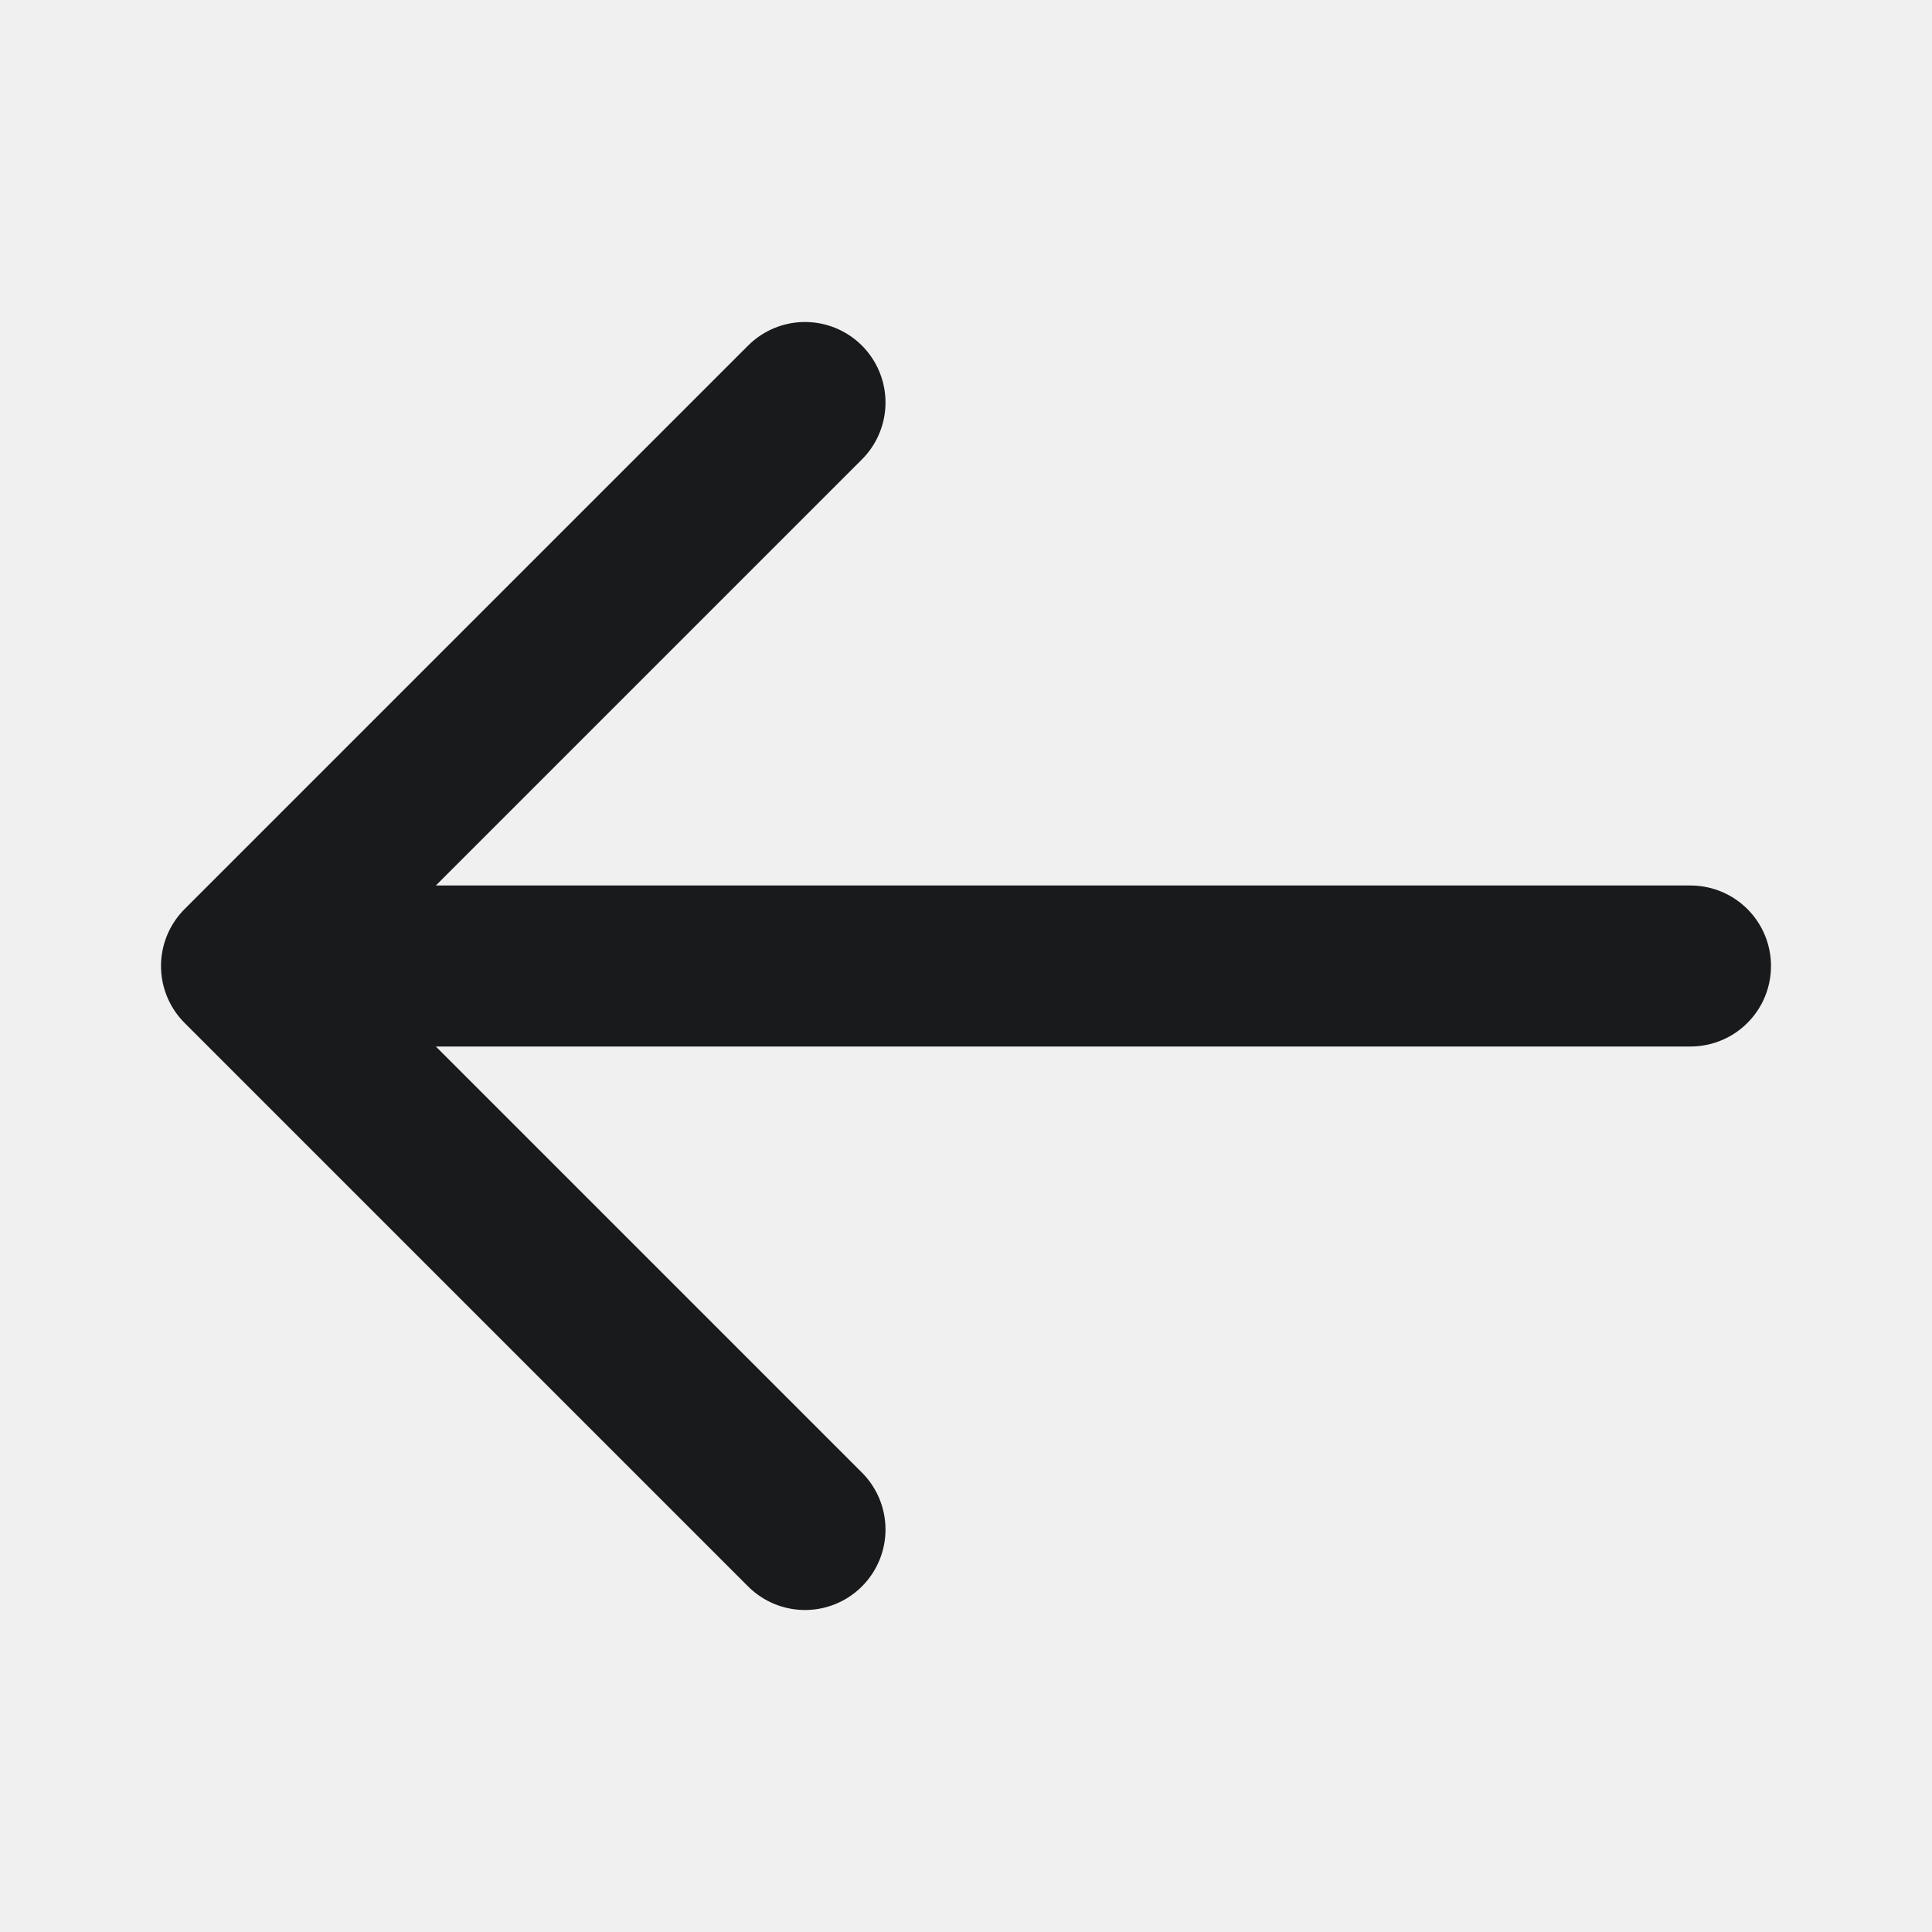
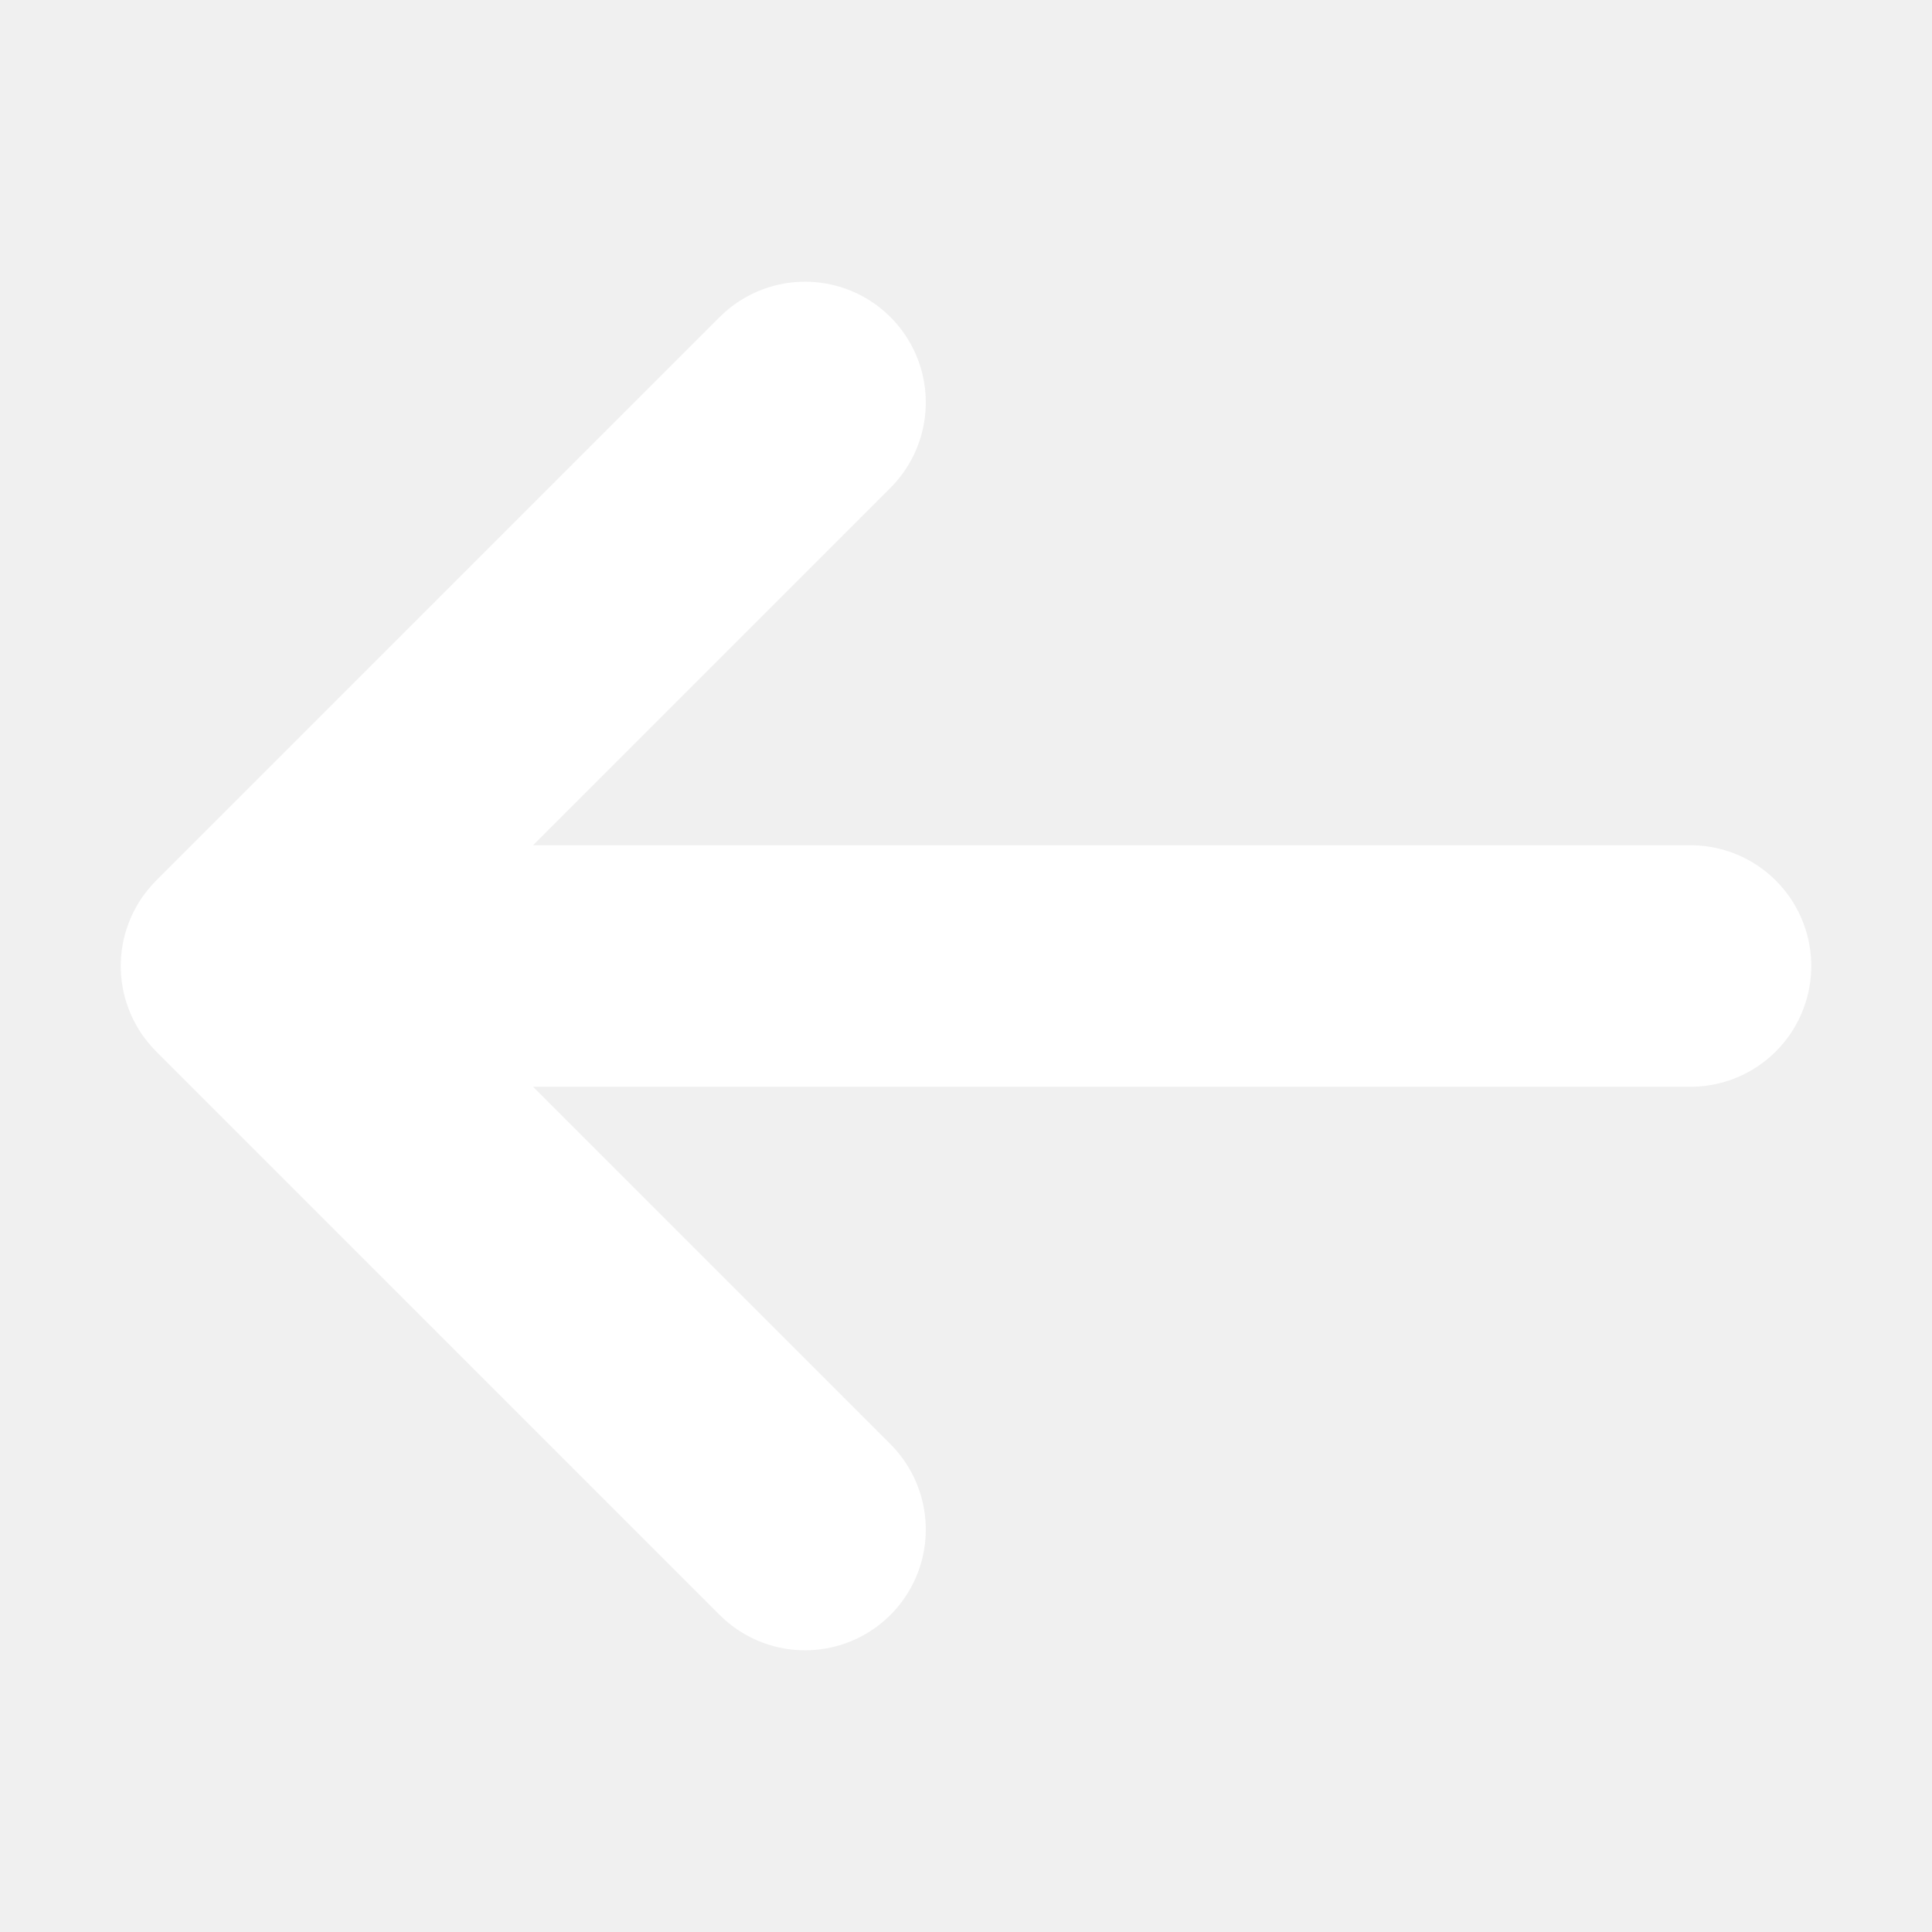
- <svg xmlns="http://www.w3.org/2000/svg" width="24" height="24" viewBox="0 0 24 24" fill="none">
-   <path d="M10 19L3 12M3 12L10 5M3 12H21" stroke="#181A1C" stroke-width="2" stroke-linecap="round" stroke-linejoin="round" />
+ <svg xmlns="http://www.w3.org/2000/svg" width="16" height="16" viewBox="0 0 16 16" fill="none">
+   <path d="M6.667 12.667L2 8M2 8L6.667 3.333M2 8H14" stroke="white" stroke-width="2" stroke-linecap="round" stroke-linejoin="round" />
</svg>
